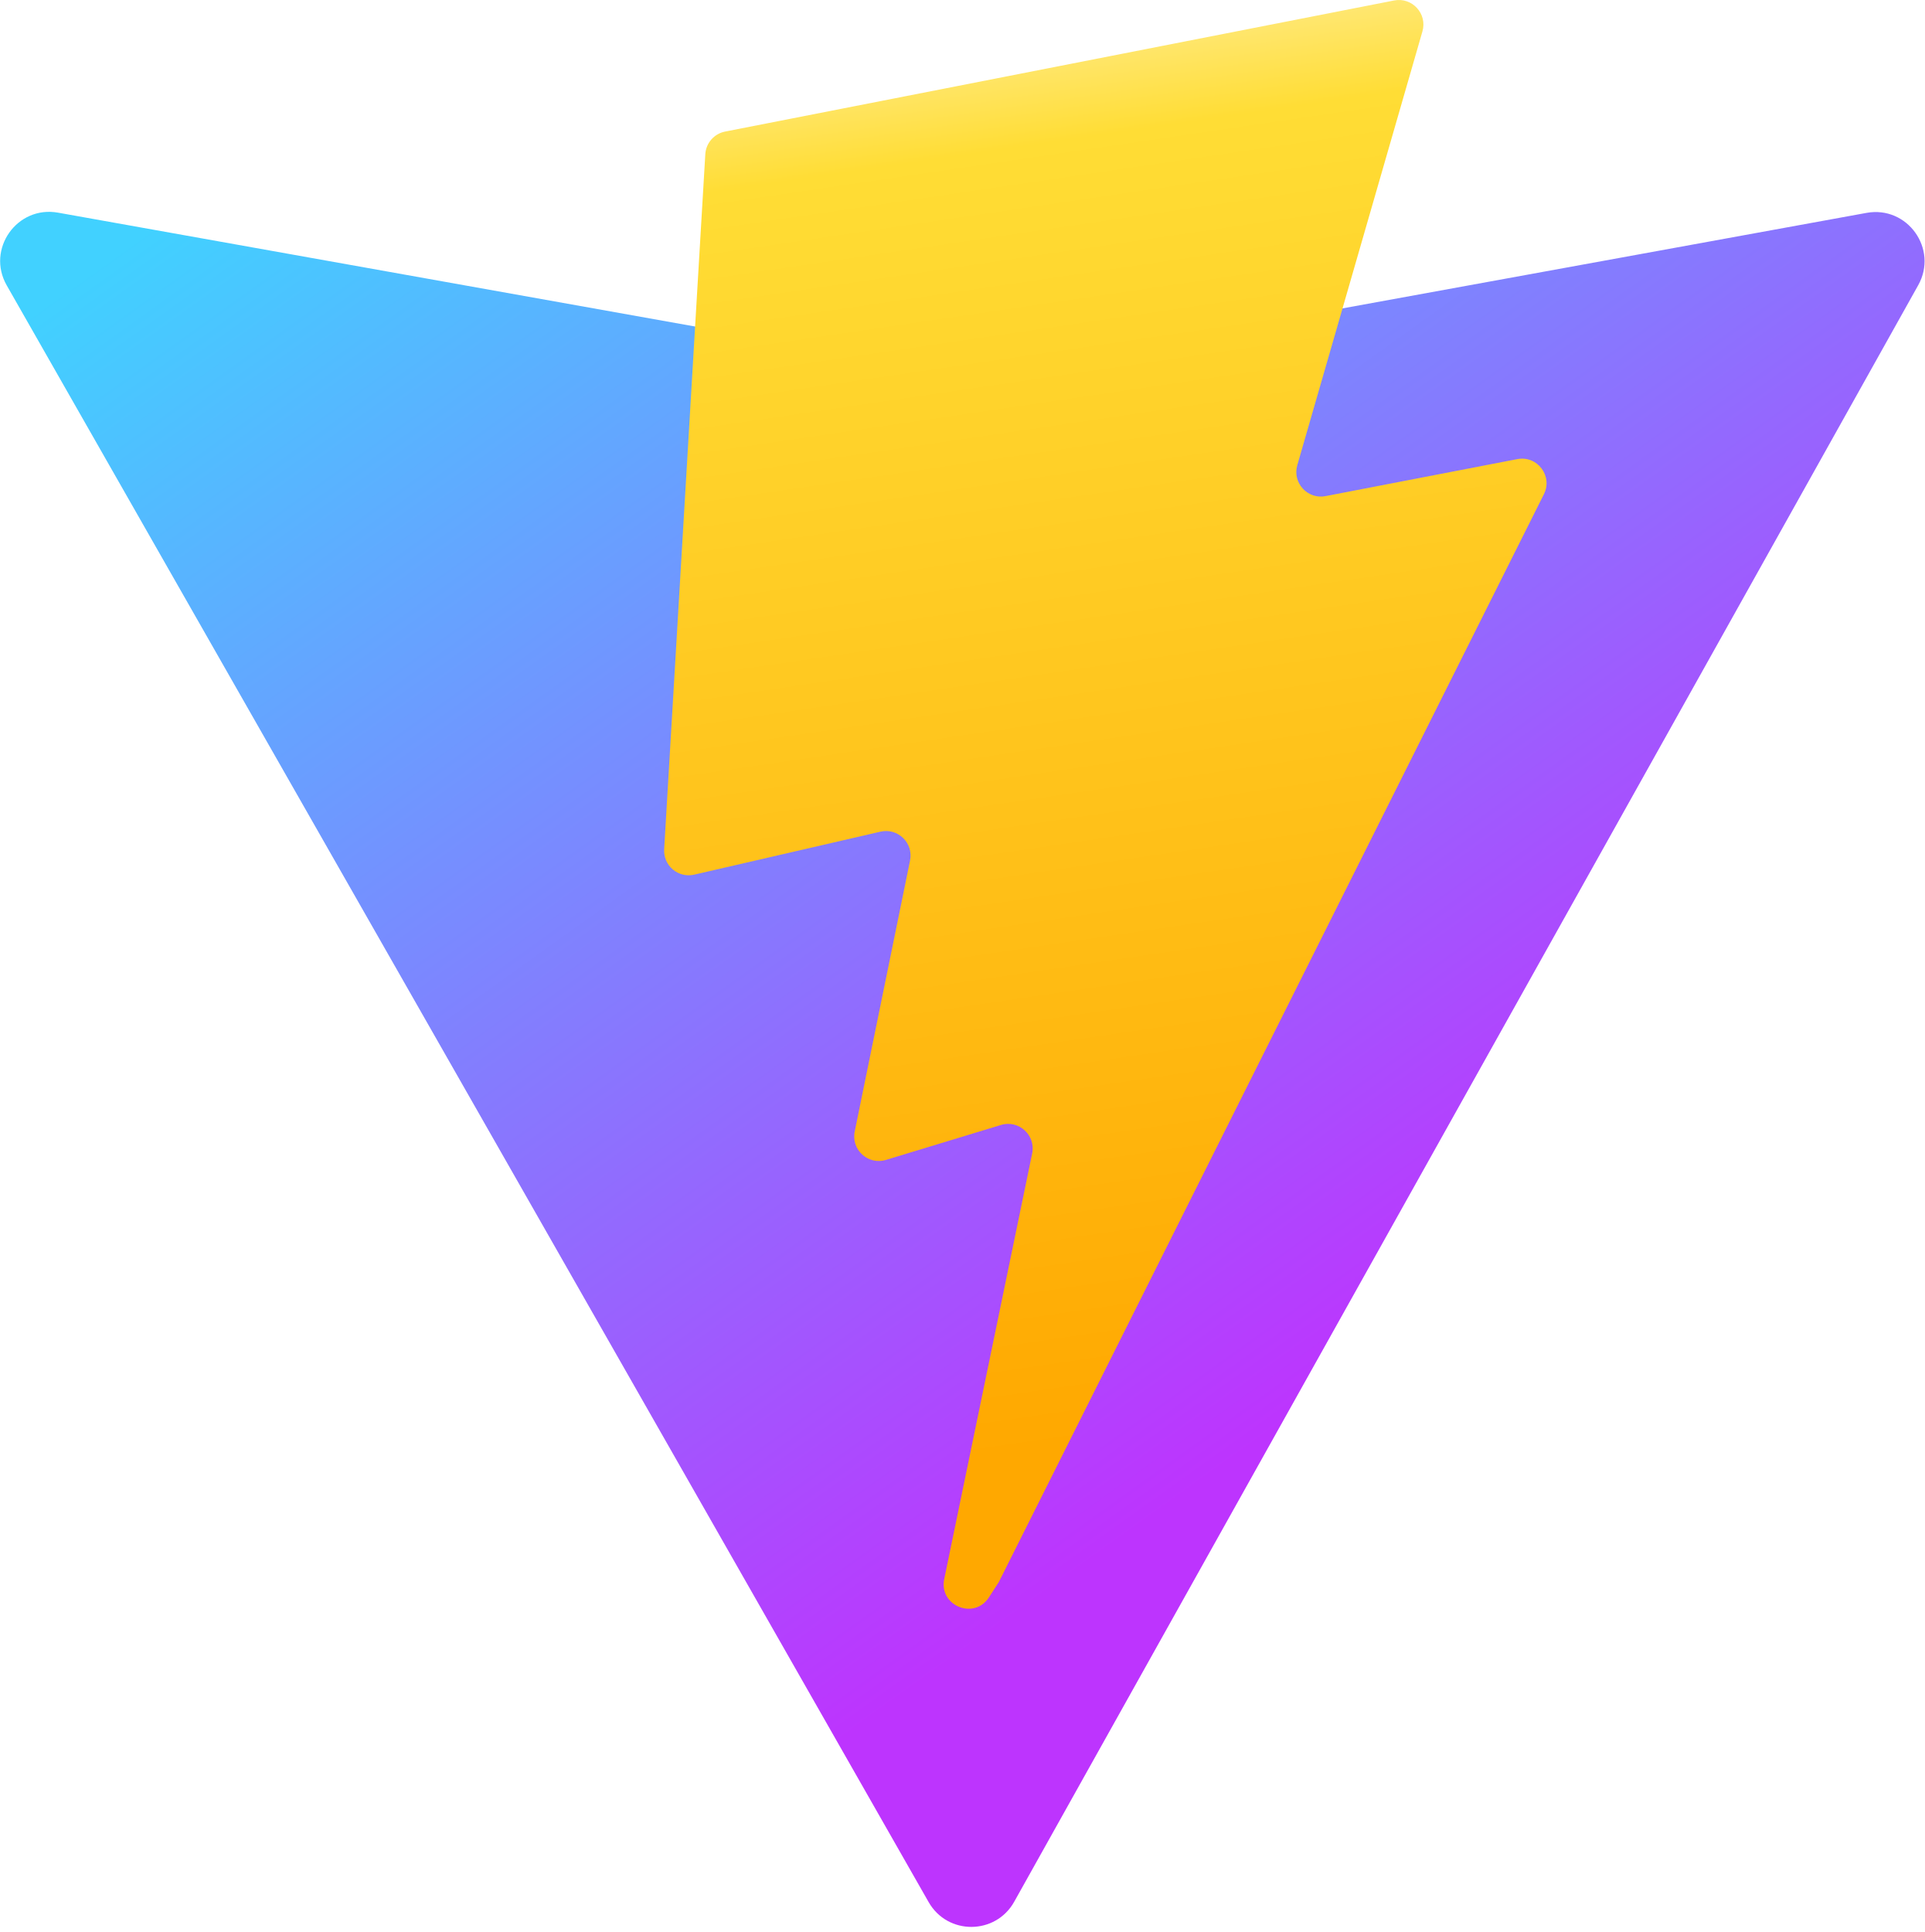
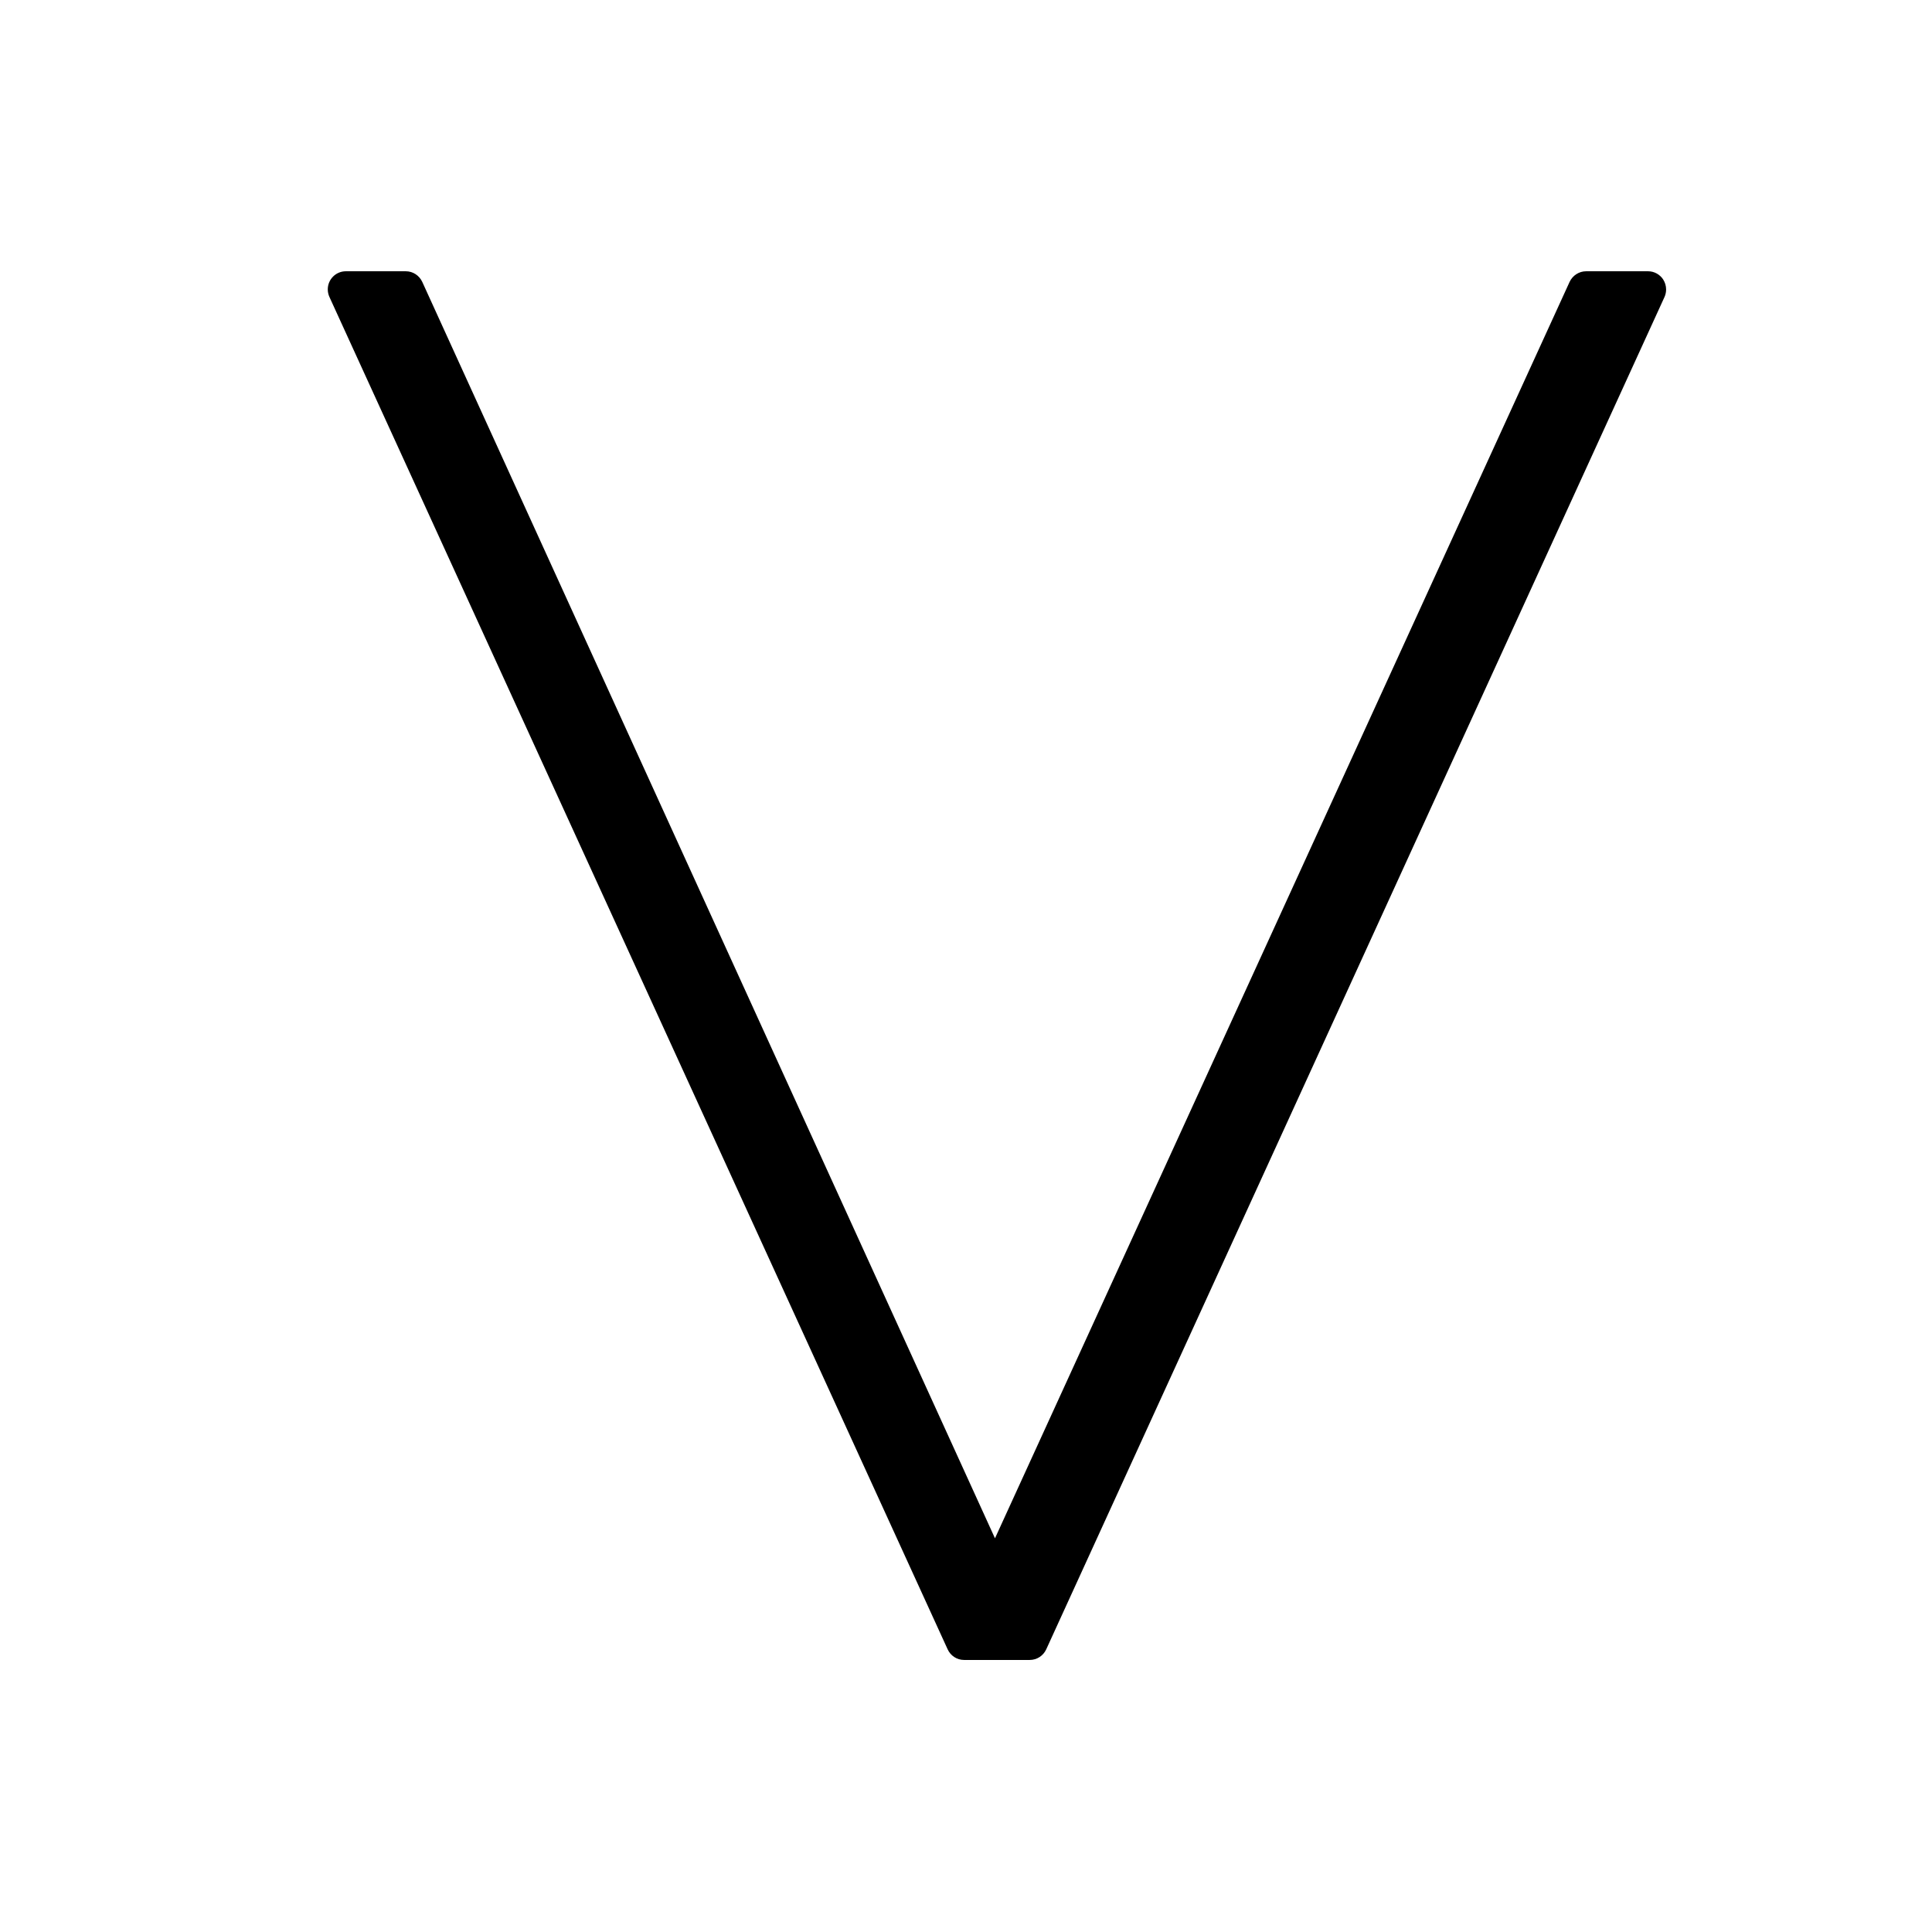
- <svg xmlns="http://www.w3.org/2000/svg" aria-hidden="true" role="img" class="iconify iconify--logos" width="31.88" height="32" preserveAspectRatio="xMidYMid meet" viewBox="0 0 256 257">
-   <defs>
-     <linearGradient id="IconifyId1813088fe1fbc01fb466" x1="-.828%" x2="57.636%" y1="7.652%" y2="78.411%">
-       <stop offset="0%" stop-color="#41D1FF" />
-       <stop offset="100%" stop-color="#BD34FE" />
-     </linearGradient>
-     <linearGradient id="IconifyId1813088fe1fbc01fb467" x1="43.376%" x2="50.316%" y1="2.242%" y2="89.03%">
-       <stop offset="0%" stop-color="#FFEA83" />
-       <stop offset="8.333%" stop-color="#FFDD35" />
-       <stop offset="100%" stop-color="#FFA800" />
-     </linearGradient>
-   </defs>
-   <path fill="url(#IconifyId1813088fe1fbc01fb466)" d="M255.153 37.938L134.897 252.976c-2.483 4.44-8.862 4.466-11.382.048L.875 37.958c-2.746-4.814 1.371-10.646 6.827-9.67l120.385 21.517a6.537 6.537 0 0 0 2.322-.004l117.867-21.483c5.438-.991 9.574 4.796 6.877 9.62Z" />
-   <path fill="url(#IconifyId1813088fe1fbc01fb467)" d="M185.432.063L96.44 17.501a3.268 3.268 0 0 0-2.634 3.014l-5.474 92.456a3.268 3.268 0 0 0 3.997 3.378l24.777-5.718c2.318-.535 4.413 1.507 3.936 3.838l-7.361 36.047c-.495 2.426 1.782 4.5 4.151 3.78l15.304-4.649c2.372-.72 4.652 1.36 4.15 3.788l-11.698 56.621c-.732 3.542 3.979 5.473 5.943 2.437l1.313-2.028l72.516-144.72c1.215-2.423-.88-5.186-3.54-4.672l-25.505 4.922c-2.396.462-4.435-1.77-3.759-4.114l16.646-57.705c.677-2.35-1.37-4.583-3.769-4.113Z" />
+ <svg xmlns="http://www.w3.org/2000/svg" fill="#000000" width="800px" height="800px" viewBox="0 0 32 32" version="1.1">
+   <path d="M27.549 4.631c-0.054-0.083-0.147-0.138-0.252-0.138-0 0-0 0-0 0h-1.025c-0.12 0-0.224 0.071-0.273 0.173l-0.001 0.002-9.518 20.811-9.486-20.81c-0.049-0.105-0.153-0.176-0.273-0.176-0 0-0 0-0 0h-0.992c-0.166 0-0.3 0.134-0.3 0.3 0 0.045 0.010 0.088 0.028 0.127l-0.001-0.002 10.24 22.4c0.048 0.105 0.152 0.176 0.272 0.176h1.088c0.12 0 0.224-0.071 0.272-0.174l0.001-0.002 10.241-22.4c0.016-0.036 0.026-0.079 0.026-0.123 0-0.061-0.018-0.117-0.048-0.165l0.001 0.001z" />
</svg>
